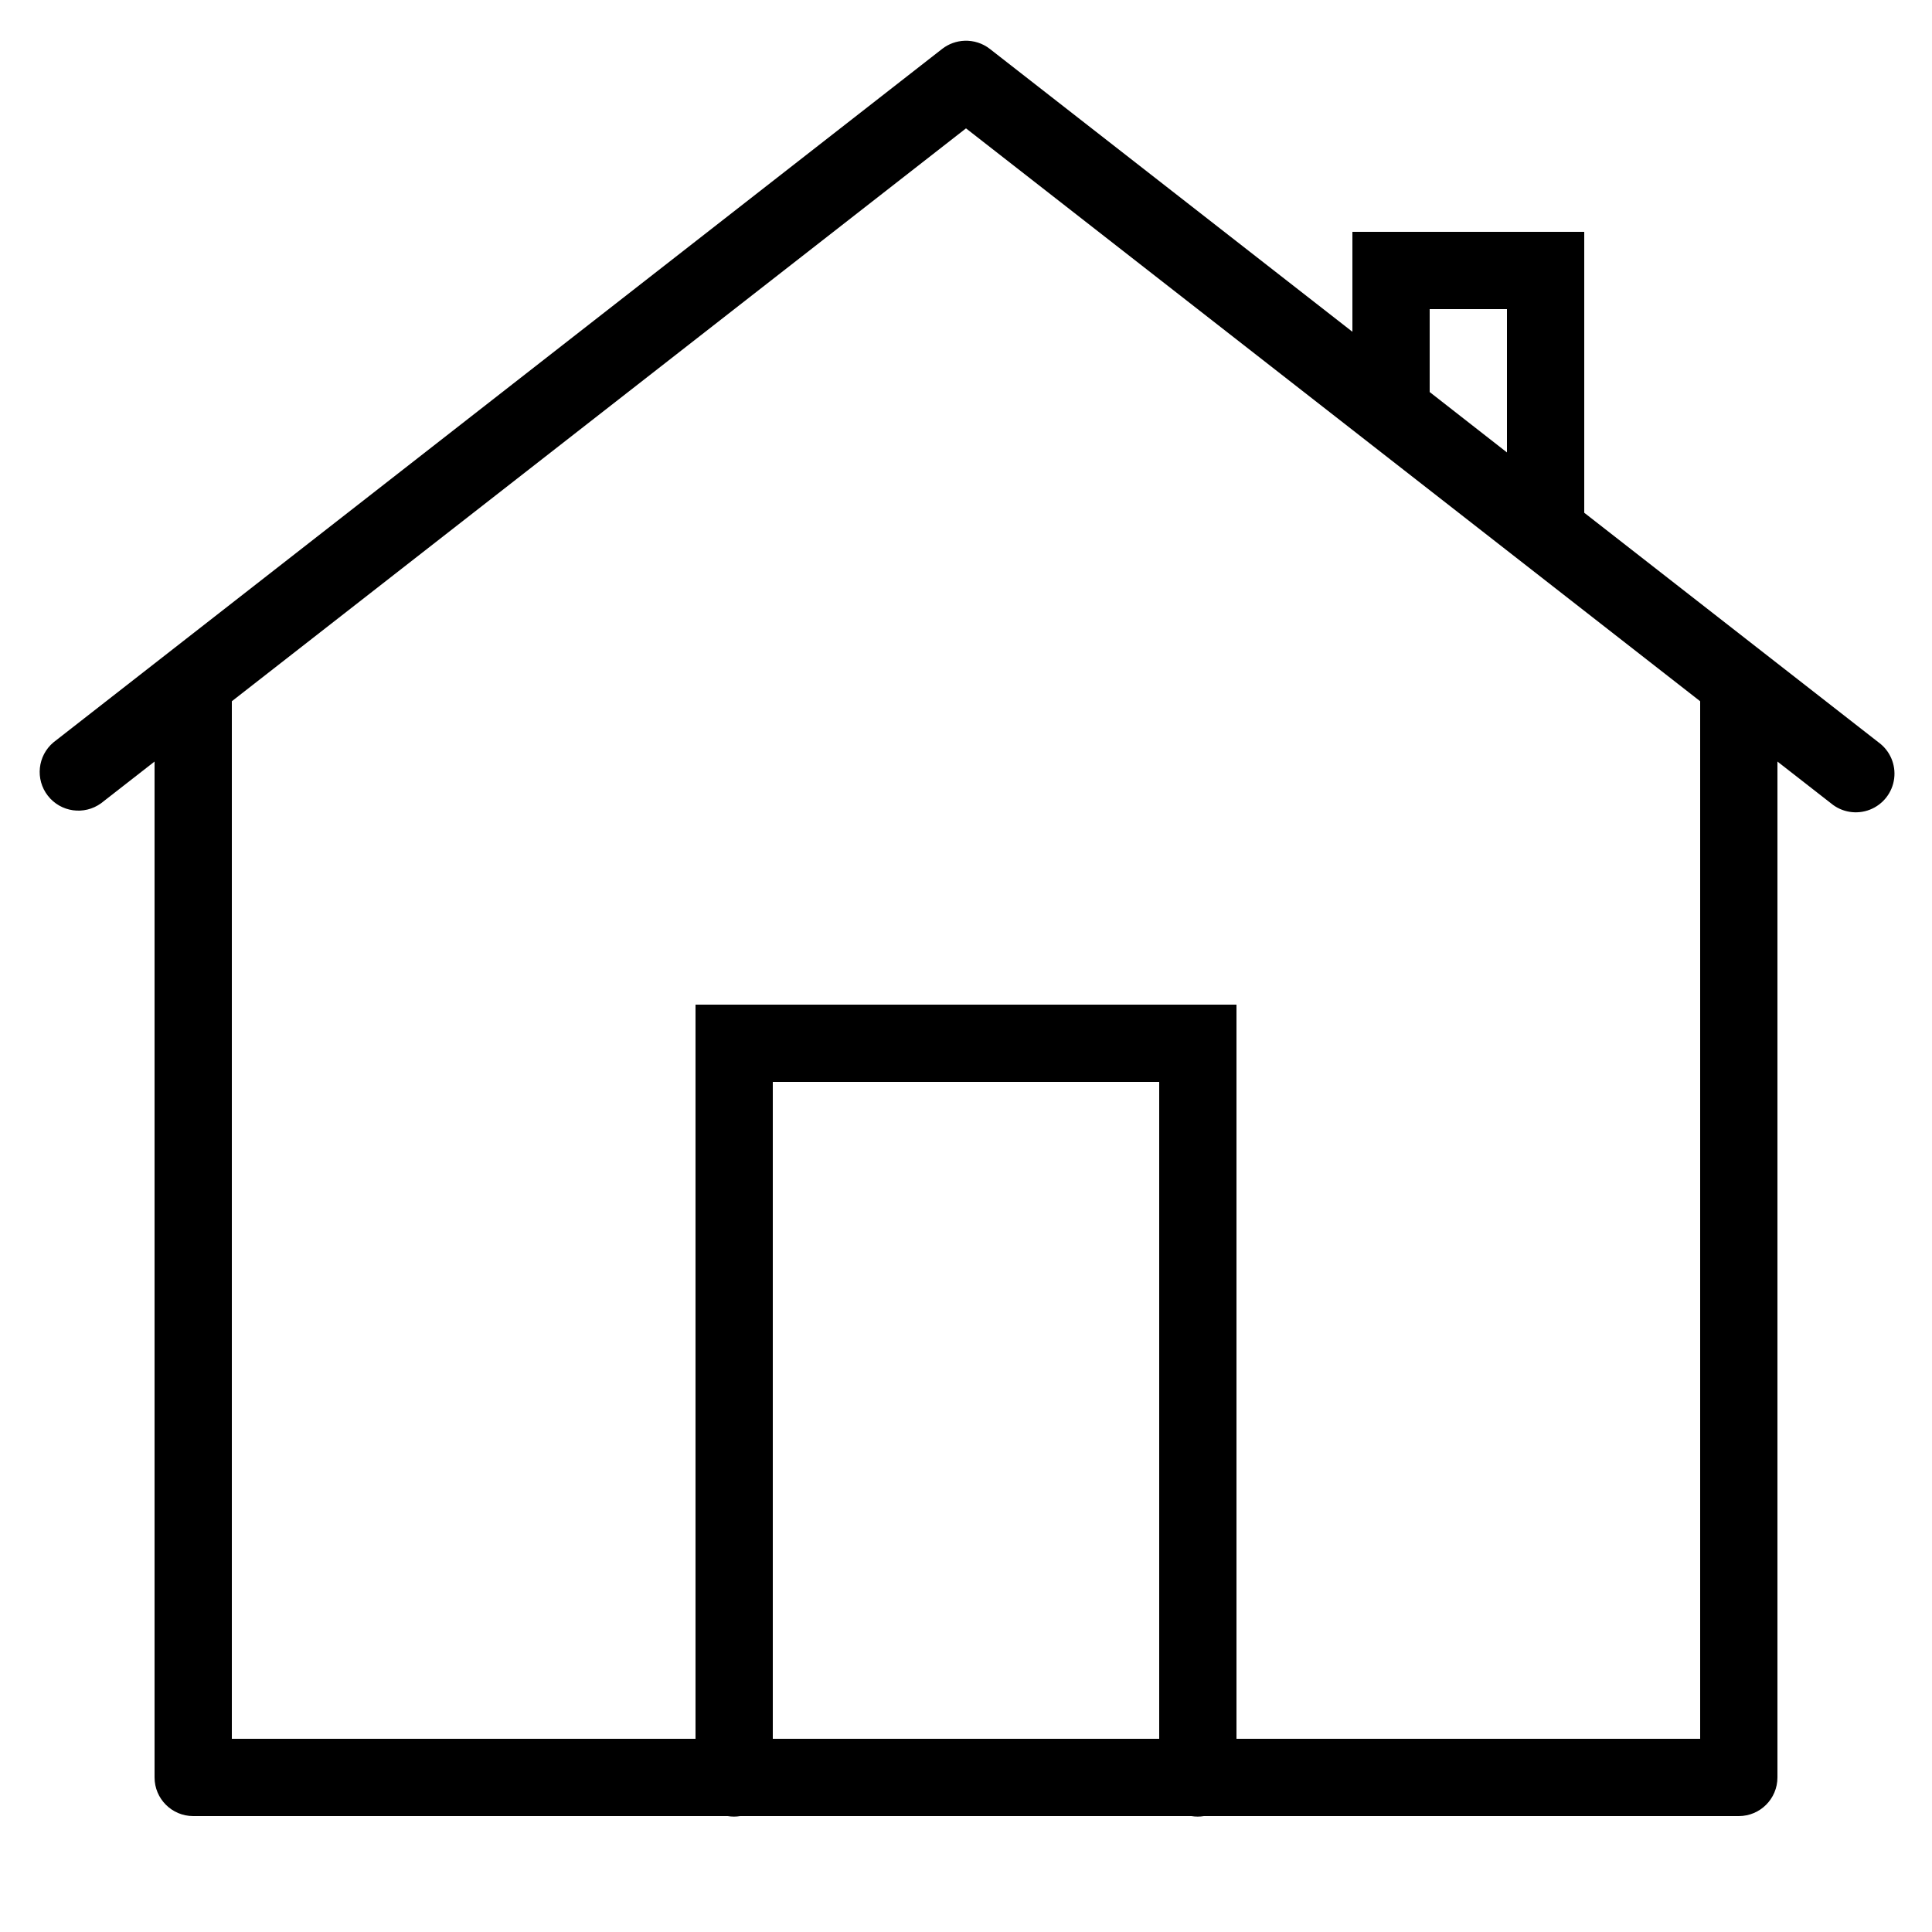
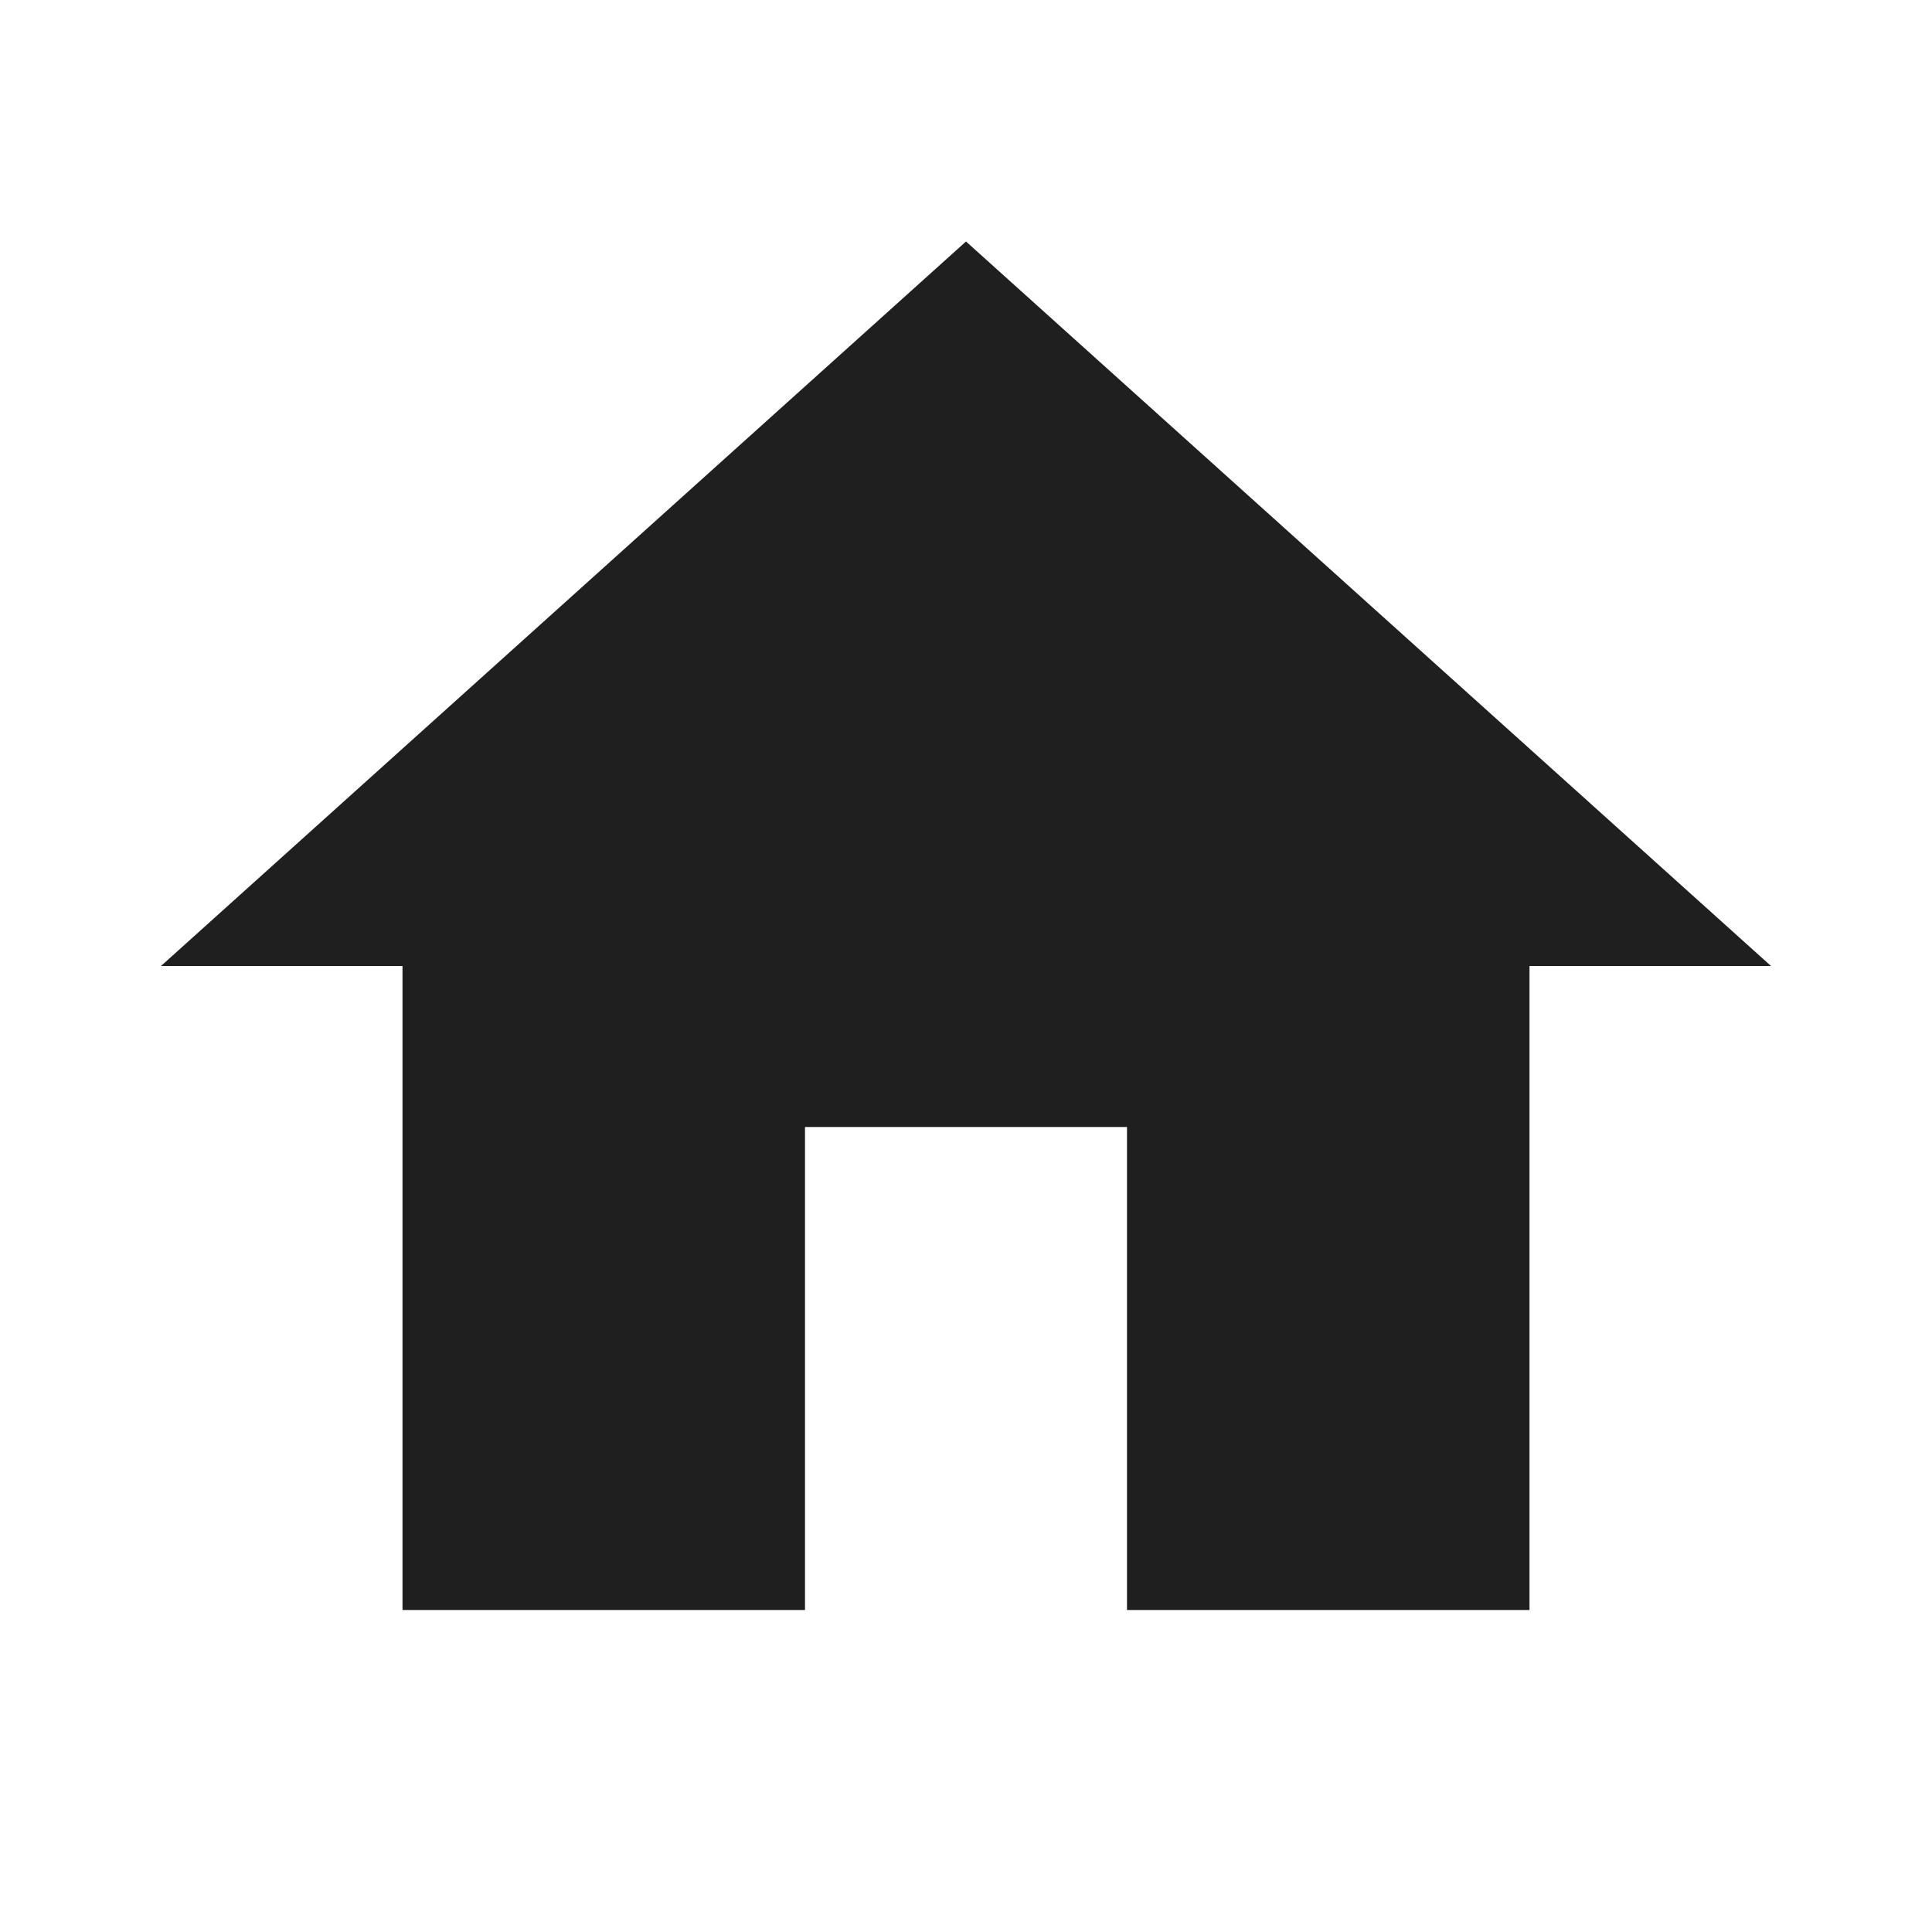
- <svg xmlns="http://www.w3.org/2000/svg" viewBox="0 0 50 50">
-   <path d="M 24.963 1.055 A 1 1 0 0 0 24.385 1.264 L 1.385 19.211 A 1.001 1.001 0 0 0 2.615 20.789 L 4 19.709 L 4 46 A 1 1 0 0 0 5 47 L 18.832 47 A 1 1 0 0 0 19.158 47 L 30.832 47 A 1 1 0 0 0 31.158 47 L 45 47 A 1 1 0 0 0 46 46 L 46 19.709 L 47.385 20.789 A 1.001 1.001 0 1 0 48.615 19.211 L 41 13.27 L 41 6 L 35 6 L 35 8.586 L 25.615 1.264 A 1 1 0 0 0 24.963 1.055 z M 25 3.322 L 44 18.148 L 44 45 L 32 45 L 32 26 L 18 26 L 18 45 L 6 45 L 6 18.148 L 25 3.322 z M 37 8 L 39 8 L 39 11.709 L 37 10.146 L 37 8 z M 20 28 L 30 28 L 30 45 L 20 45 L 20 28 z" />
+ <svg xmlns="http://www.w3.org/2000/svg" height="24px" viewBox="0 0 24 24" width="24px" fill="#1f1f1f">
+   <path d="M0 0h24v24H0z" fill="none" />
+   <path d="M10 20v-6h4v6h5v-8h3L12 3 2 12h3v8z" />
</svg>
